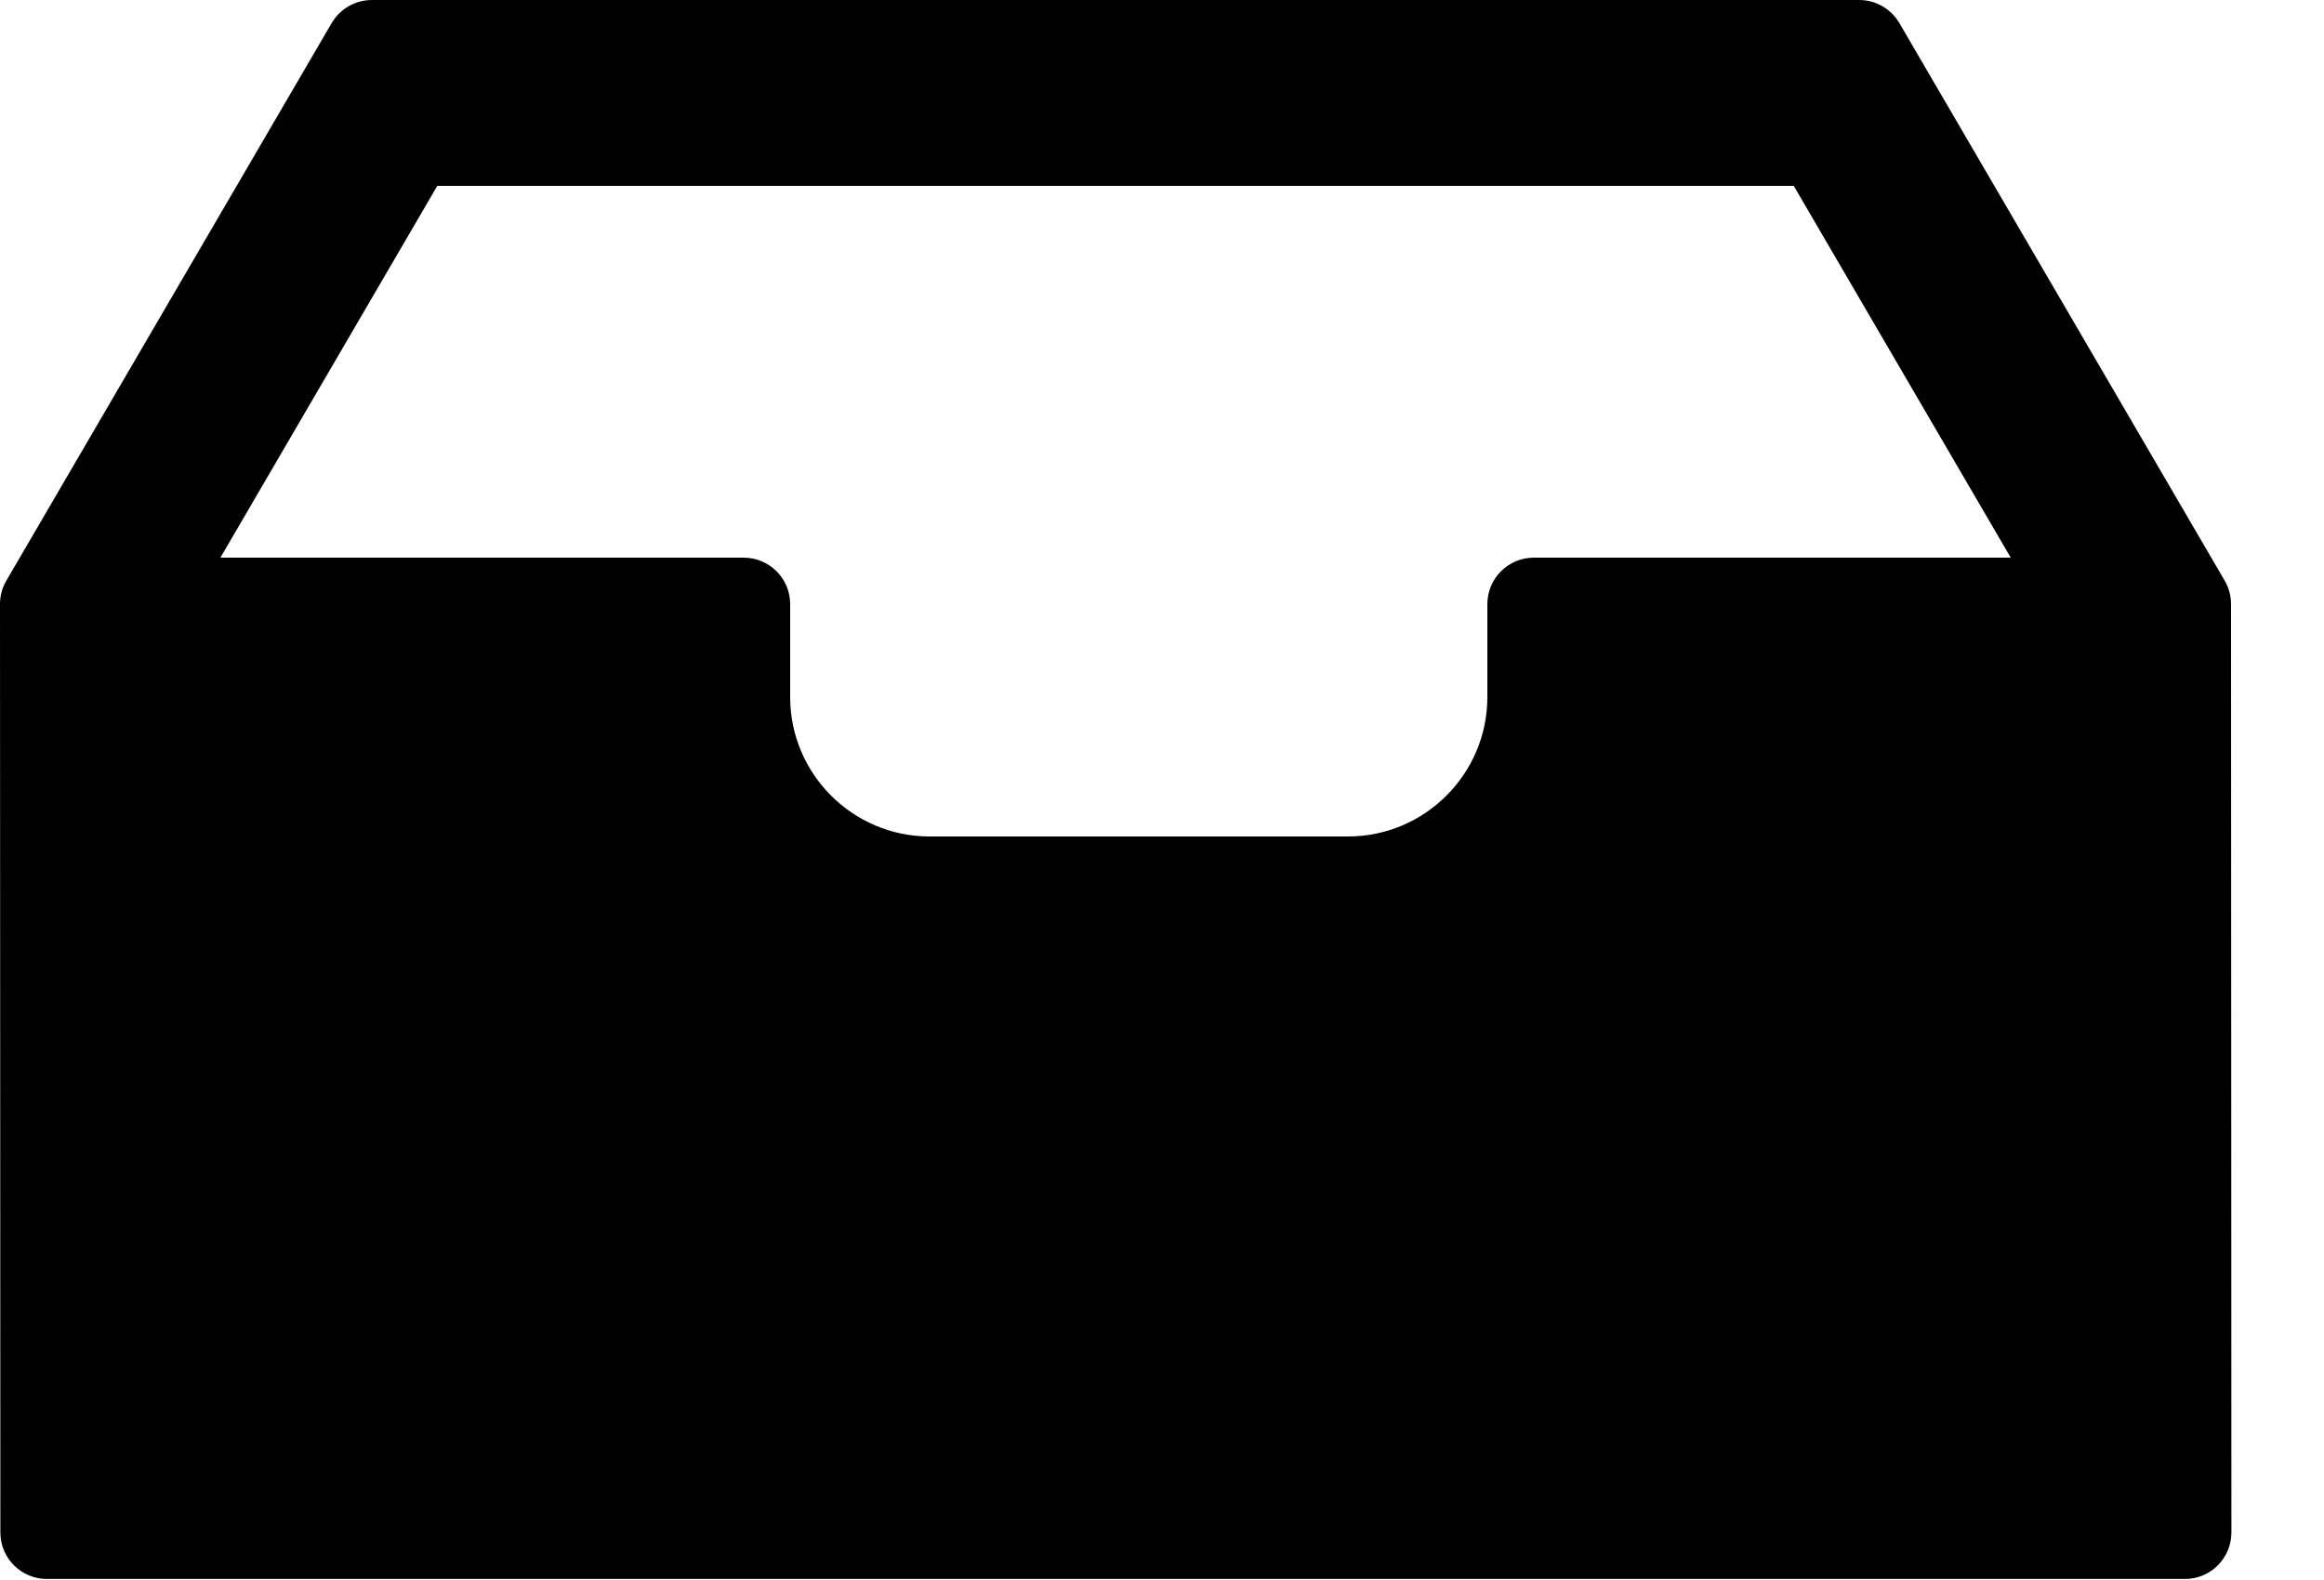
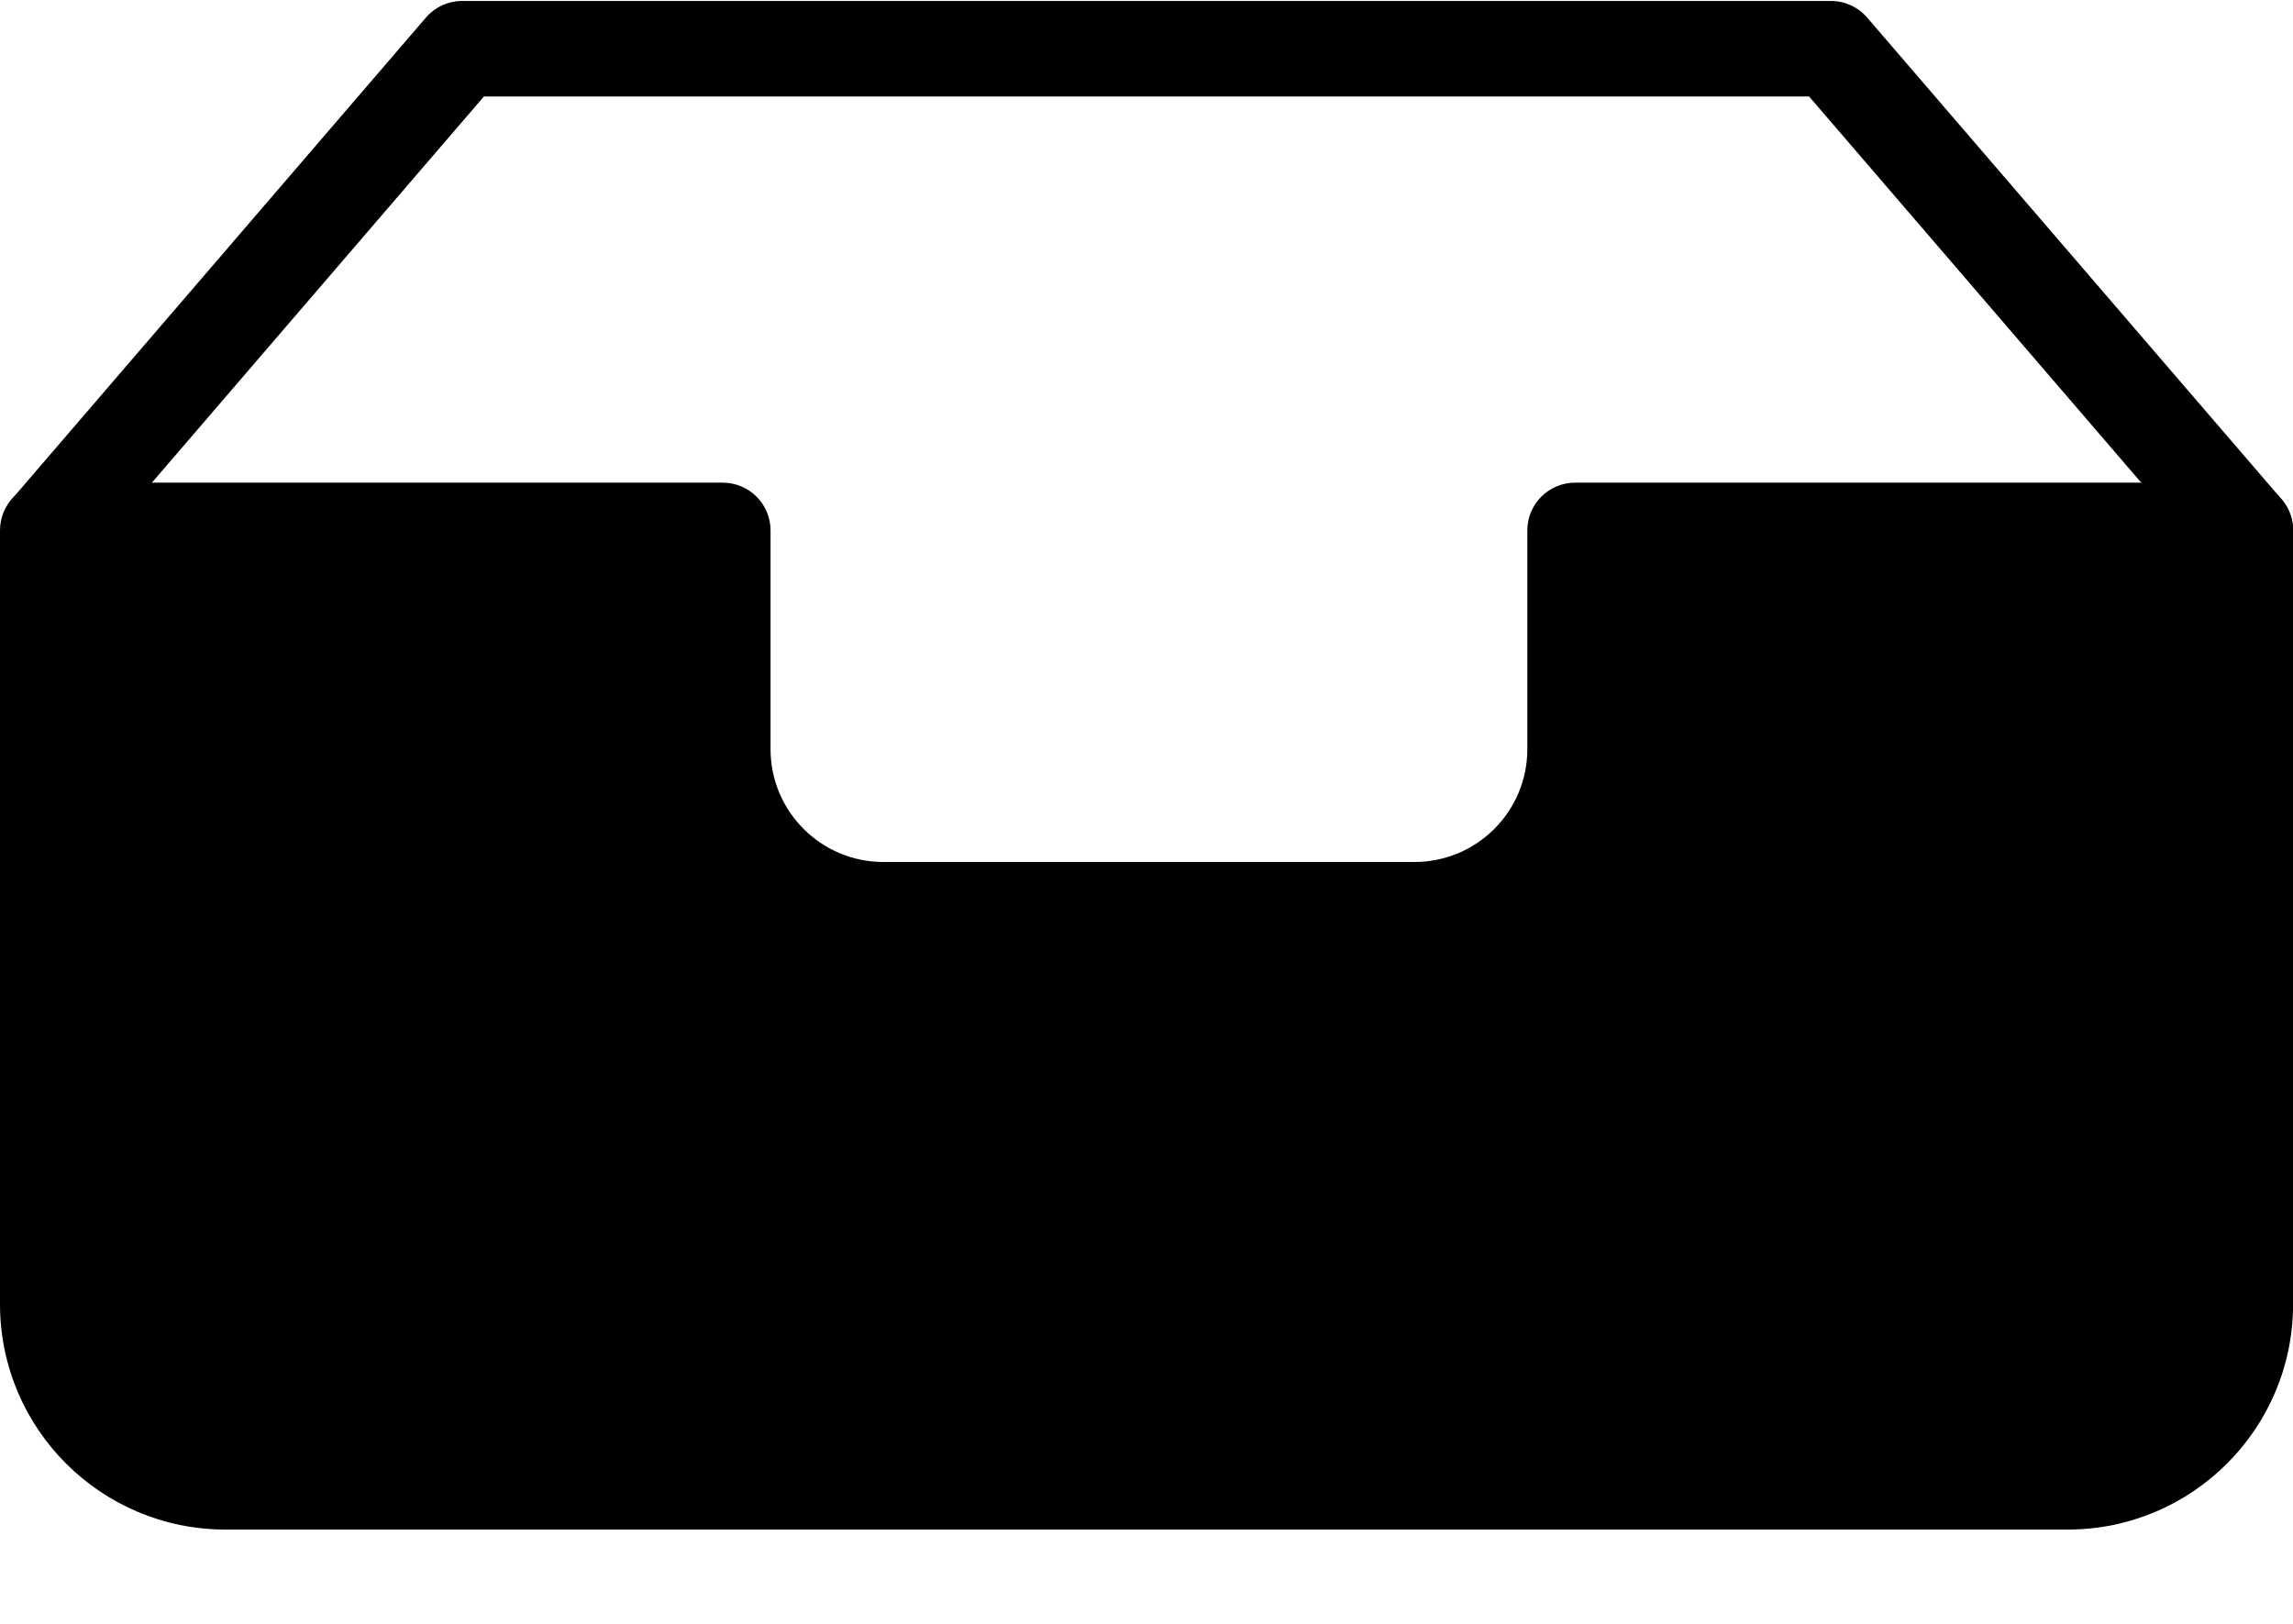
- <svg xmlns="http://www.w3.org/2000/svg" width="25px" height="17px" viewBox="0 0 25 17" version="1.1">
-   <path d="M11.359,1 L17.857,1 L17,1 C16.724,1 16.724,0 17,0 L20,0 C20.178,0 20.342,0.095 20.432,0.248 L23.932,6.248 C23.977,6.325 24,6.412 24,6.5 L24.004,16.489 C24.004,16.765 23.78,16.989 23.504,16.989 L12.319,16.989 L0.504,16.989 C0.228,16.989 0.004,16.765 0.004,16.489 L0,6.5 C0,6.412 0.023,6.325 0.068,6.248 L3.568,0.248 C3.658,0.095 3.822,0 4,0 L17.771,0 C18.047,0 17.707,1 17.431,1 L11.359,1 Z M4.704,2 L2.371,6 L8,6 C8.276,6 8.5,6.224 8.5,6.5 L8.5,7.5 C8.5,8.327 9.173,9 10,9 L14.5,9 C15.327,9 16,8.327 16,7.5 L16,6.5 C16,6.224 16.224,6 16.5,6 L21.63,6 L19.296,2 L4.704,2 Z" id="Combined-Shape" />
+ <svg xmlns="http://www.w3.org/2000/svg" width="24" height="17" viewBox="0 0 24 17">
+   <path d="M23.501 6.053a.497.497 0 0 1-.379-.174L18.935 1.01H5.065L.879 5.88a.5.5 0 0 1-.757-.652L4.458.184a.5.5 0 0 1 .378-.174h14.328a.5.5 0 0 1 .379.174l4.337 5.042a.5.5 0 0 1-.379.826z" />
+   <path d="M21.643 16.013H2.358A2.36 2.36 0 0 1 0 13.654V5.553a.5.5 0 0 1 .5-.5h7.065a.5.5 0 0 1 .5.5v2.29c0 .652.53 1.181 1.18 1.181h5.56c.652 0 1.181-.529 1.181-1.18V5.553a.5.5 0 0 1 .5-.5h7.015a.5.5 0 0 1 .5.5v8.101a2.36 2.36 0 0 1-2.358 2.359z" />
</svg>
